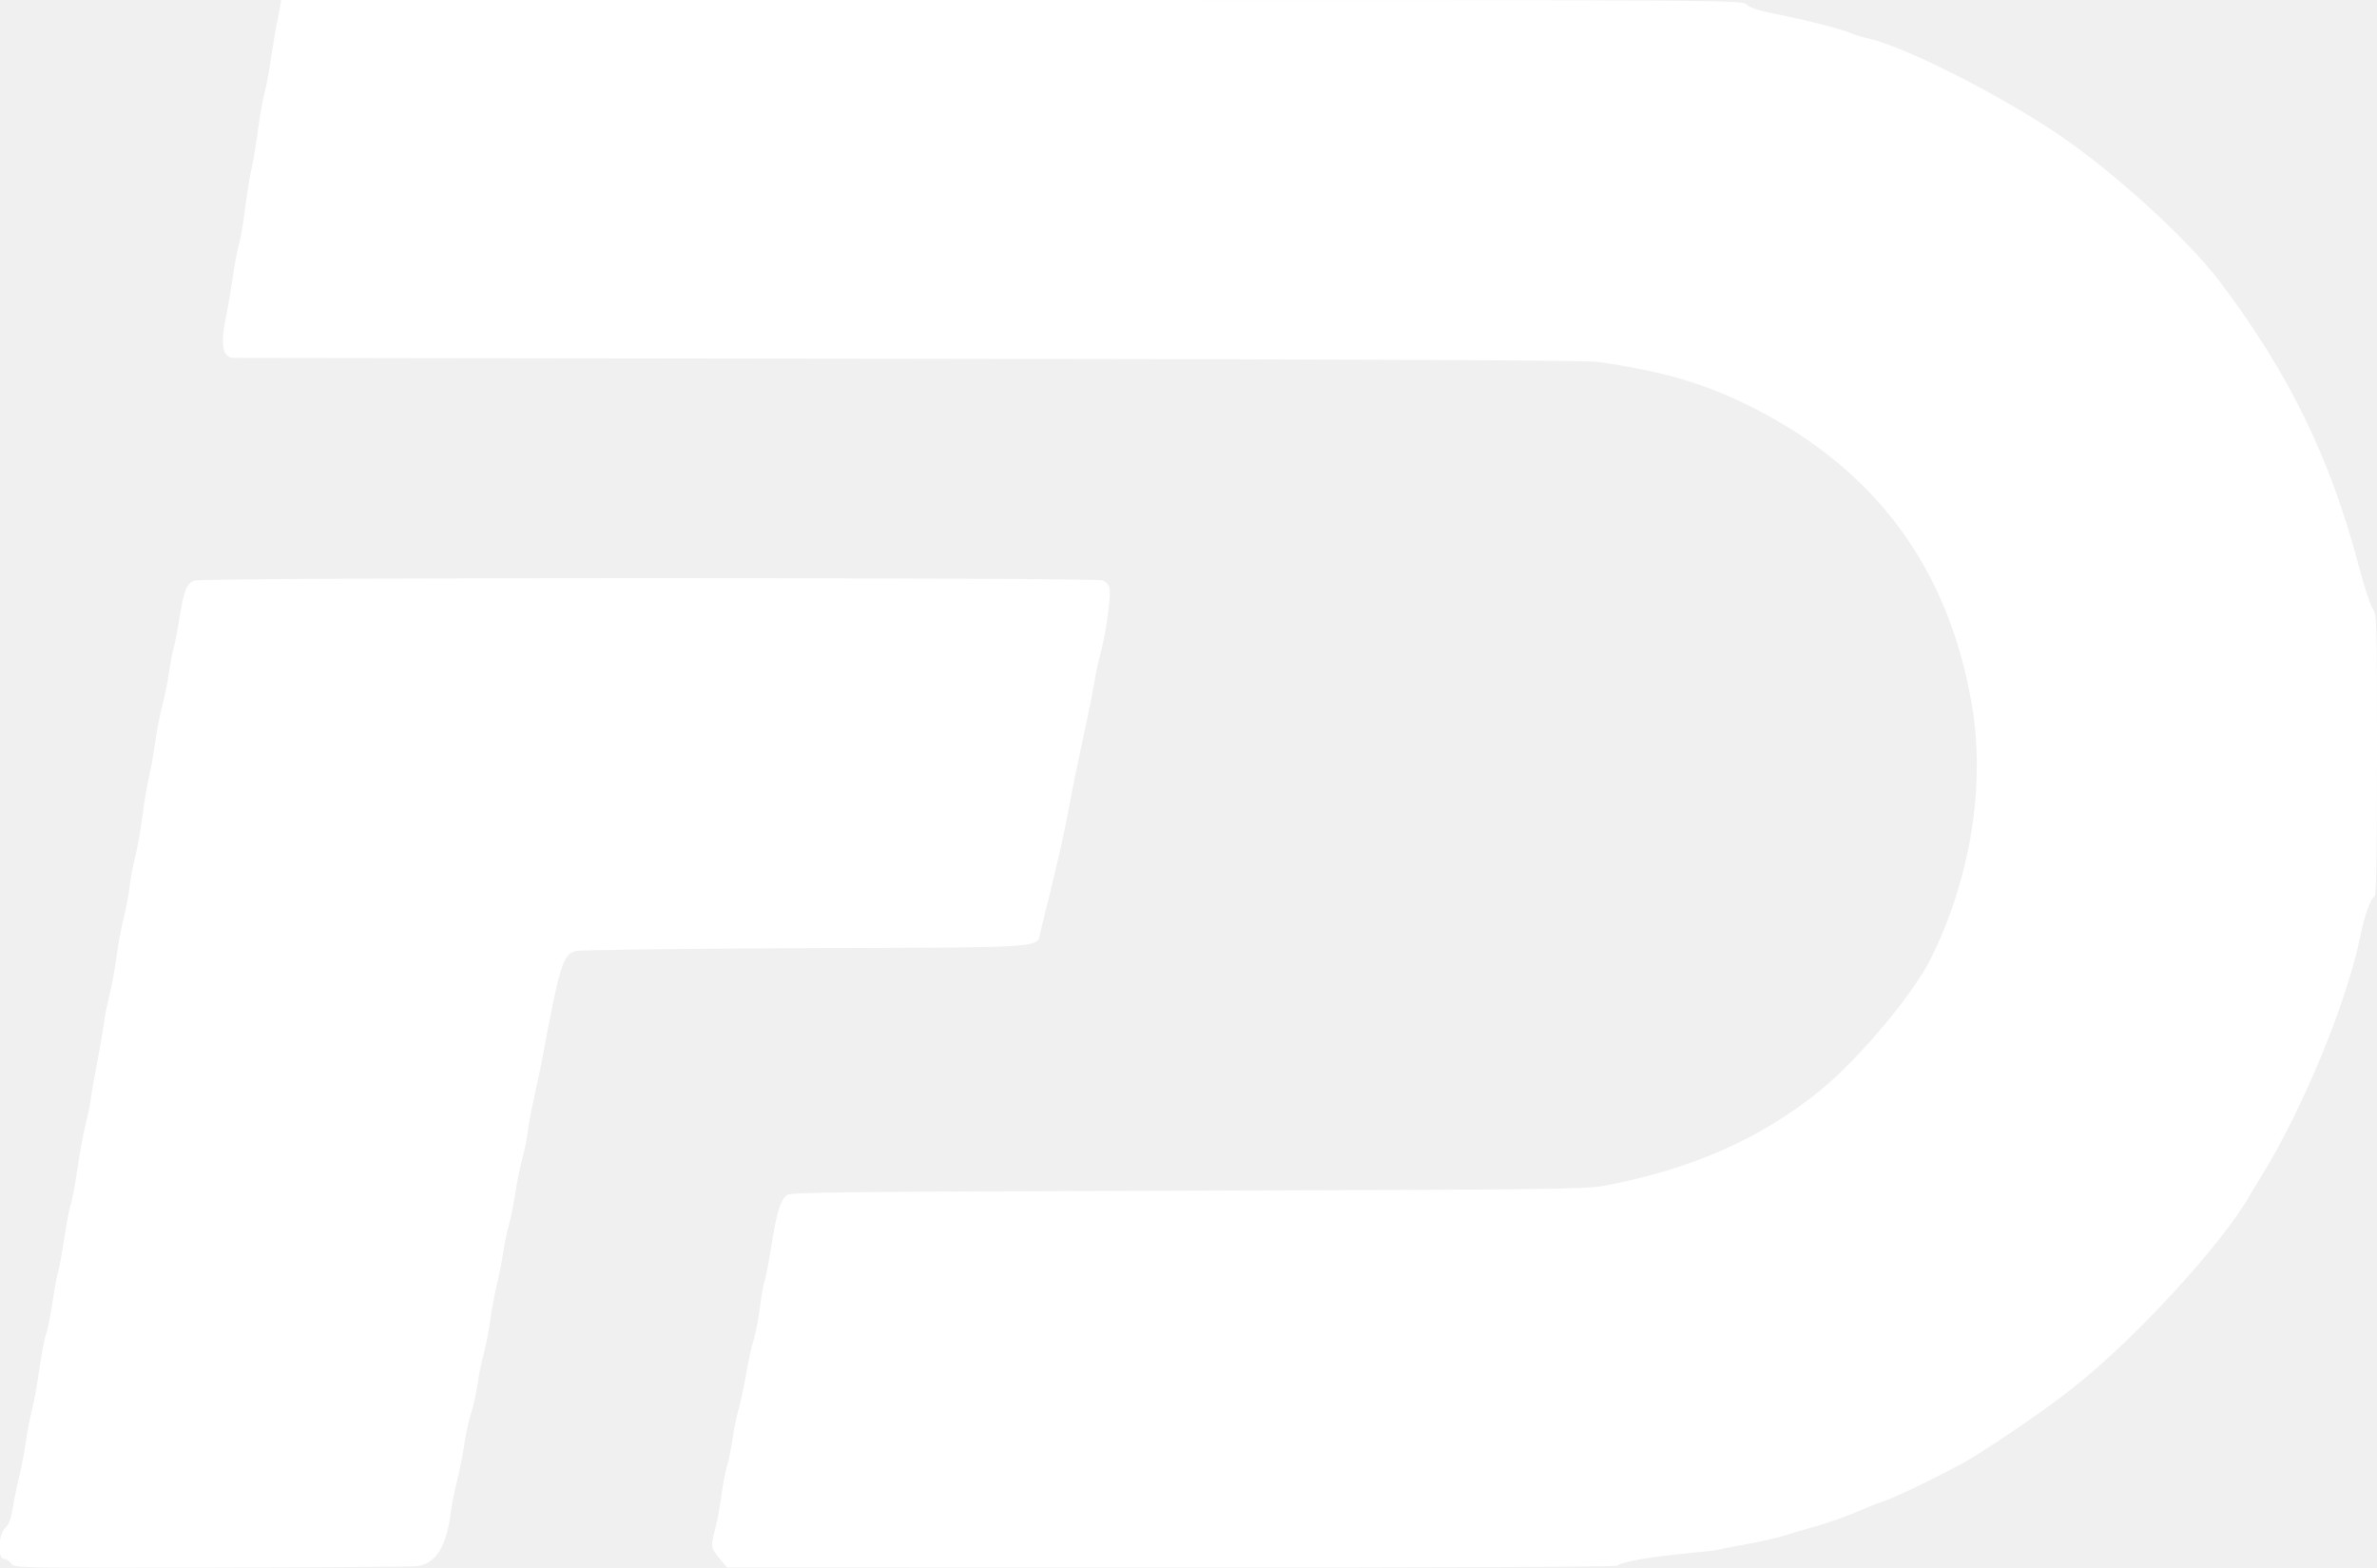
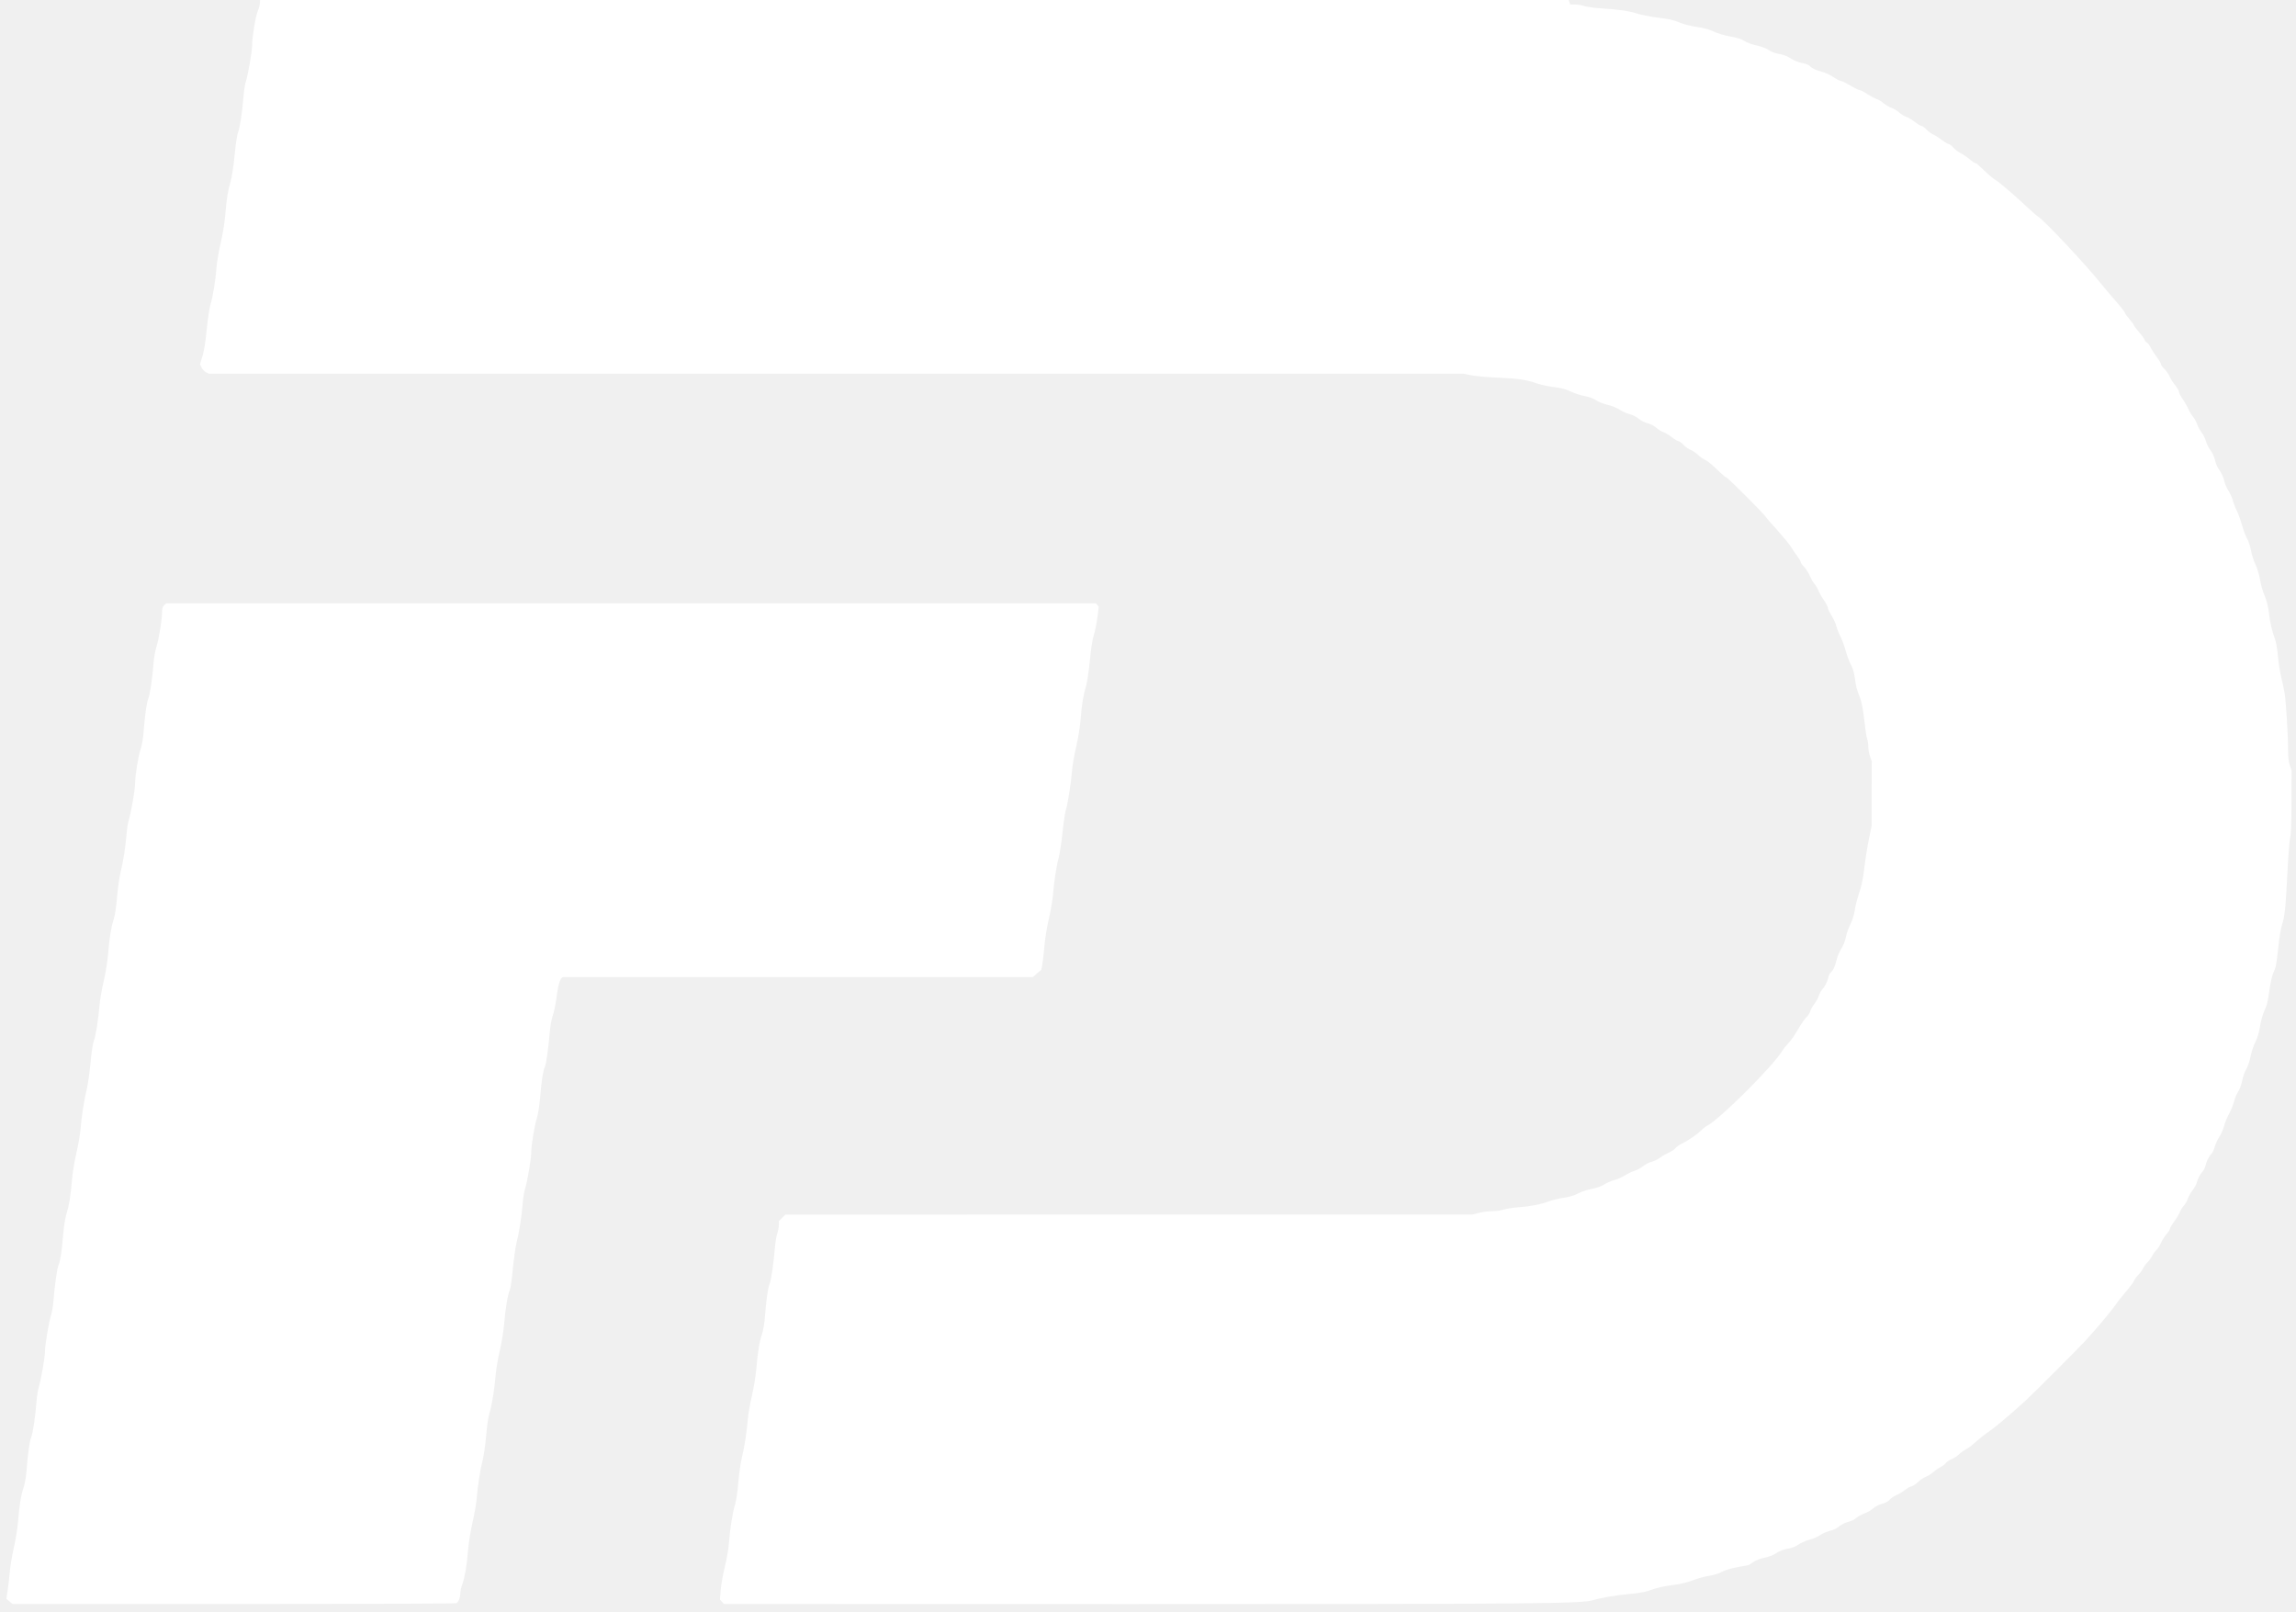
- <svg xmlns="http://www.w3.org/2000/svg" viewBox="0 0 185 122" width="185" height="122">
-   <path fill="#FFFFFF" fill-rule="evenodd" d="M0.87 121.68C0.76 121.49 0.51 121.33 0.33 121.33C-0.21 121.33 -0.15 119.43 0.4 118.92C0.69 118.65 0.85 118.24 1 117.32C1.11 116.64 1.34 115.5 1.52 114.79C1.69 114.07 1.92 112.91 2.01 112.2C2.11 111.5 2.33 110.35 2.5 109.67C2.67 108.98 2.93 107.53 3.08 106.44C3.24 105.35 3.46 104.17 3.59 103.82C3.71 103.48 3.93 102.35 4.09 101.32C4.24 100.29 4.42 99.28 4.5 99.08C4.58 98.87 4.8 97.68 4.99 96.44C5.18 95.2 5.41 93.98 5.51 93.73C5.6 93.48 5.83 92.26 6.02 91.01C6.2 89.77 6.49 88.19 6.66 87.5C6.84 86.81 7.03 85.88 7.08 85.42C7.14 84.96 7.37 83.68 7.58 82.58C7.79 81.48 8.02 80.17 8.08 79.67C8.14 79.16 8.34 78.17 8.52 77.45C8.7 76.74 8.95 75.35 9.08 74.37C9.21 73.39 9.47 72.02 9.65 71.33C9.82 70.65 10.02 69.6 10.09 69C10.15 68.4 10.35 67.39 10.51 66.74C10.68 66.09 10.94 64.63 11.09 63.49C11.23 62.35 11.46 61 11.59 60.49C11.72 59.99 11.93 58.78 12.07 57.82C12.2 56.86 12.47 55.51 12.65 54.83C12.83 54.14 13.06 53.02 13.15 52.33C13.25 51.65 13.4 50.82 13.5 50.5C13.6 50.18 13.82 49.04 13.99 47.97C14.34 45.88 14.51 45.46 15.12 45.18C15.66 44.93 85.38 44.93 85.84 45.17C86.02 45.26 86.23 45.47 86.32 45.64C86.52 46.01 86.13 49.1 85.67 50.77C85.49 51.42 85.27 52.47 85.17 53.1C85.07 53.73 84.81 55.07 84.59 56.08C83.95 59 83.48 61.29 83.17 63C83.01 63.87 82.72 65.26 82.53 66.08C82.33 66.91 82.07 68.03 81.94 68.58C81.82 69.13 81.58 70.11 81.41 70.75C81.25 71.39 81.05 72.2 80.97 72.54C80.67 73.8 81.86 73.72 62.58 73.79C52.78 73.83 45.16 73.93 44.81 74.01C43.82 74.27 43.57 75.09 42.23 82.25C42.1 82.98 41.8 84.37 41.59 85.33C41.37 86.3 41.14 87.52 41.08 88.05C41.02 88.58 40.83 89.54 40.65 90.17C40.48 90.8 40.22 92.06 40.09 92.95C39.95 93.85 39.73 94.93 39.6 95.35C39.47 95.77 39.28 96.71 39.17 97.44C39.06 98.16 38.84 99.31 38.66 100C38.49 100.69 38.27 101.89 38.17 102.67C38.07 103.45 37.84 104.63 37.66 105.31C37.47 105.98 37.25 107.11 37.15 107.81C37.05 108.51 36.83 109.5 36.66 110C36.49 110.5 36.27 111.52 36.16 112.25C36.06 112.98 35.8 114.3 35.59 115.17C35.37 116.04 35.15 117.16 35.09 117.67C34.76 120.33 33.92 121.7 32.48 121.88C32.08 121.93 24.85 121.98 16.42 122C1.12 122.02 1.08 122.02 0.87 121.68ZM56.08 121.38C55.3 120.45 55.29 120.41 55.65 119.04C55.83 118.33 56.06 117.11 56.16 116.33C56.26 115.55 56.44 114.57 56.57 114.15C56.7 113.73 56.89 112.79 57 112.06C57.1 111.34 57.33 110.22 57.51 109.58C57.68 108.94 57.94 107.7 58.09 106.83C58.24 105.96 58.49 104.8 58.66 104.25C58.83 103.69 59.05 102.55 59.15 101.71C59.26 100.86 59.41 99.99 59.49 99.77C59.58 99.54 59.84 98.19 60.07 96.75C60.5 94.15 60.73 93.43 61.26 92.99C61.51 92.78 66.02 92.74 92.4 92.66C120.94 92.58 123.37 92.55 124.83 92.28C131.6 91.02 137.04 88.62 141.67 84.86C144.69 82.39 148.9 77.38 150.28 74.58C153.38 68.33 154.55 61.05 153.45 54.75C151.63 44.24 146.02 36.62 136.54 31.78C132.79 29.87 129.55 28.91 124.33 28.16C123.47 28.04 106.7 27.96 70.75 27.92C41.97 27.89 18.29 27.85 18.14 27.85C17.31 27.81 17.14 26.78 17.59 24.64C17.73 23.97 17.96 22.63 18.1 21.68C18.23 20.72 18.45 19.56 18.58 19.1C18.72 18.63 18.94 17.35 19.07 16.25C19.21 15.15 19.43 13.76 19.57 13.17C19.71 12.57 19.94 11.19 20.08 10.1C20.22 9.01 20.45 7.74 20.58 7.27C20.71 6.8 20.93 5.63 21.07 4.67C21.21 3.7 21.41 2.54 21.5 2.08C21.6 1.62 21.72 0.97 21.78 0.62L21.88 -0L78.72 -0C135.56 0 135.56 0 135.95 0.36C136.22 0.62 136.87 0.83 138.21 1.09C140.52 1.55 143.27 2.25 144.05 2.58C144.37 2.71 144.99 2.91 145.43 3C148.2 3.62 155.45 7.27 160.08 10.38C164.35 13.23 170.2 18.55 172.7 21.83C178.1 28.95 181.36 35.6 183.59 44.08C184 45.64 184.49 47.12 184.67 47.37C184.99 47.81 185 48.12 185 58.73C185 66.57 184.95 69.68 184.81 69.76C184.48 69.97 184.03 71.22 183.67 73C182.6 78.18 179.08 86.63 175.87 91.75C175.58 92.21 175.22 92.8 175.08 93.06C172.92 96.86 166.08 104.3 161.25 108.08C159.23 109.66 156.28 111.7 153.55 113.41C152.31 114.19 147.76 116.44 146.79 116.76C146.31 116.92 145.62 117.18 145.25 117.35C144.1 117.87 142.3 118.52 141.08 118.85C140.44 119.03 139.47 119.32 138.92 119.49C138.37 119.67 137.02 119.98 135.92 120.17C134.82 120.37 133.87 120.56 133.82 120.59C133.76 120.63 132.52 120.77 131.07 120.91C128.28 121.18 126.07 121.58 125.91 121.84C125.85 121.94 112.54 122 91.2 121.99L56.58 121.98L56.08 121.38Z" />
+ <svg xmlns="http://www.w3.org/2000/svg" viewBox="0 0 255 179" width="255" height="179">
+   <path fill="#FFFFFF" fill-rule="evenodd" d="M1.05 177.83L0.71 177.54L0.85 176.61C0.93 176.1 1.03 175.21 1.08 174.62C1.12 174.04 1.32 172.83 1.52 171.94C1.73 171.05 1.94 169.73 2 169C2.15 167.16 2.35 165.92 2.62 165.19C2.74 164.84 2.88 164.08 2.93 163.5C3.09 161.41 3.28 160.06 3.46 159.62C3.65 159.18 3.92 157.38 4.06 155.56C4.1 155.01 4.22 154.31 4.32 154C4.56 153.23 5 150.69 5 150C5 149.31 5.44 146.77 5.68 146C5.78 145.69 5.9 144.99 5.94 144.44C6.07 142.78 6.35 140.79 6.48 140.54C6.68 140.15 6.86 139.01 7 137.25C7.08 136.3 7.24 135.24 7.38 134.81C7.68 133.86 7.85 132.8 7.99 131.06C8.05 130.3 8.27 128.95 8.48 128.06C8.69 127.17 8.89 125.99 8.94 125.44C9.04 124.05 9.35 122.11 9.63 121C9.76 120.48 9.94 119.16 10.05 118.06C10.15 116.96 10.31 115.87 10.41 115.62C10.62 115.14 10.94 113.11 11.06 111.56C11.11 111.01 11.31 109.83 11.52 108.94C11.73 108.04 11.94 106.72 12 106C12.14 104.26 12.34 102.96 12.62 102.12C12.76 101.73 12.92 100.65 13 99.62C13.09 98.63 13.26 97.39 13.39 96.88C13.67 95.77 13.96 93.95 14.06 92.56C14.1 92.01 14.22 91.31 14.32 91C14.56 90.24 15 87.69 15 87.04C15 86.17 15.37 83.86 15.62 83.19C15.74 82.84 15.88 82.08 15.93 81.5C16.09 79.41 16.28 78.06 16.46 77.62C16.65 77.18 16.92 75.38 17.06 73.56C17.1 73.01 17.25 72.22 17.38 71.81C17.65 70.97 18 68.79 18 67.96C18 67.59 18.07 67.35 18.23 67.21L18.46 67L70.09 67L121.72 67L121.88 67.19L122.03 67.38L121.88 68.59C121.79 69.26 121.61 70.15 121.47 70.56C121.33 71.01 121.15 72.15 121.04 73.38C120.93 74.51 120.74 75.78 120.62 76.19C120.32 77.16 120.14 78.23 120.01 79.94C119.95 80.7 119.73 82.05 119.52 82.94C119.31 83.83 119.1 85.04 119.06 85.62C118.96 86.92 118.56 89.45 118.38 89.93C118.3 90.13 118.13 91.28 118 92.49C117.87 93.7 117.67 94.97 117.57 95.31C117.35 96.06 117.04 98.04 116.94 99.44C116.89 99.99 116.69 101.17 116.48 102.06C116.27 102.95 116.05 104.33 115.99 105.12C115.92 105.91 115.82 106.82 115.76 107.12L115.65 107.69L115.18 108.09L114.71 108.5L88.76 108.5C74.49 108.5 62.72 108.5 62.6 108.5C62.25 108.5 62.03 109.1 61.82 110.69C61.71 111.51 61.51 112.47 61.38 112.81C61.26 113.16 61.12 113.92 61.07 114.5C60.93 116.23 60.66 118.21 60.52 118.46C60.32 118.85 60.14 119.99 60 121.75C59.92 122.71 59.76 123.76 59.62 124.19C59.35 125.02 59 127.2 59 128.03C59 128.69 58.56 131.24 58.32 132C58.22 132.31 58.1 133.01 58.06 133.56C57.96 134.94 57.66 136.88 57.37 138C57.24 138.52 57.06 139.85 56.95 140.96C56.85 142.07 56.7 143.1 56.62 143.26C56.41 143.65 56.13 145.33 56 146.94C55.94 147.7 55.73 149.05 55.52 149.94C55.31 150.83 55.11 152.01 55.06 152.56C54.94 154.16 54.62 156.13 54.37 156.88C54.25 157.26 54.08 158.35 54 159.38C53.91 160.37 53.74 161.61 53.61 162.12C53.33 163.22 53.05 165.04 52.94 166.44C52.89 166.99 52.69 168.16 52.48 169.05C52.28 169.94 52.06 171.26 52 171.99C51.84 173.87 51.64 175.09 51.37 175.85C51.23 176.21 51.12 176.71 51.12 176.95C51.12 177.4 50.94 177.87 50.7 178.03C50.62 178.08 39.5 178.12 25.98 178.12L1.39 178.12L1.05 177.83ZM80.19 177.88L79.96 177.63L80.04 176.59C80.08 176.03 80.29 174.86 80.5 174C80.71 173.14 80.91 171.99 80.95 171.44C81.06 169.89 81.37 167.89 81.63 167.12C81.75 166.74 81.92 165.65 82 164.62C82.09 163.63 82.26 162.39 82.39 161.88C82.67 160.78 82.95 158.96 83.06 157.56C83.11 157.01 83.31 155.84 83.52 154.95C83.72 154.06 83.94 152.74 84 152.01C84.15 150.16 84.35 148.92 84.62 148.19C84.74 147.84 84.88 147.08 84.93 146.5C85.09 144.41 85.28 143.06 85.46 142.62C85.65 142.18 85.91 140.39 86.07 138.5C86.12 137.92 86.23 137.22 86.33 136.96C86.42 136.69 86.5 136.27 86.5 136.04L86.5 135.61L86.87 135.24L87.23 134.88L125.4 134.87L163.56 134.87L164.25 134.69C164.63 134.59 165.28 134.5 165.7 134.5C166.12 134.5 166.69 134.42 166.95 134.33C167.22 134.24 167.97 134.12 168.61 134.07C169.97 133.97 171.17 133.74 172.07 133.39C172.42 133.26 173.13 133.09 173.66 133.01C174.28 132.93 174.87 132.75 175.3 132.52C175.68 132.32 176.36 132.09 176.83 132.01C177.34 131.92 177.87 131.73 178.14 131.55C178.39 131.38 178.89 131.16 179.24 131.06C179.59 130.97 180.15 130.73 180.47 130.52C180.8 130.32 181.27 130.09 181.52 130.02C181.78 129.96 182.2 129.73 182.46 129.52C182.72 129.31 183.16 129.08 183.44 129.01C183.72 128.94 184.14 128.73 184.38 128.55C184.62 128.37 185.06 128.12 185.37 127.98C185.67 127.85 186 127.63 186.09 127.5C186.18 127.37 186.5 127.14 186.79 127C187.5 126.66 188.48 125.98 188.94 125.53C189.14 125.32 189.45 125.08 189.62 125C191.02 124.27 196.92 118.39 197.94 116.7C198.07 116.47 198.36 116.12 198.56 115.91C198.92 115.56 199.27 115.04 200 113.81C200.17 113.52 200.46 113.13 200.64 112.95C200.83 112.76 201.01 112.47 201.06 112.28C201.1 112.1 201.3 111.75 201.49 111.51C201.68 111.26 201.91 110.86 201.99 110.61C202.07 110.37 202.24 110.05 202.36 109.91C202.67 109.58 202.95 109.03 203.06 108.54C203.1 108.32 203.23 108.07 203.33 107.99C203.6 107.76 203.82 107.28 203.99 106.54C204.08 106.18 204.31 105.64 204.51 105.33C204.72 105.03 204.94 104.46 205.01 104.06C205.08 103.67 205.31 103.03 205.51 102.64C205.72 102.24 205.92 101.59 205.99 101.11C206.05 100.66 206.27 99.79 206.48 99.18C206.74 98.42 206.93 97.51 207.06 96.35C207.17 95.41 207.4 93.98 207.57 93.16L207.87 91.69L207.87 88.11L207.88 84.53L207.69 84C207.58 83.71 207.5 83.23 207.5 82.93C207.5 82.63 207.44 82.24 207.37 82.05C207.3 81.87 207.16 80.92 207.05 79.95C206.92 78.79 206.76 77.93 206.56 77.44C206.18 76.45 206.15 76.34 206 75.26C205.92 74.71 205.75 74.12 205.57 73.82C205.41 73.54 205.16 72.87 205.01 72.34C204.87 71.8 204.59 71.04 204.39 70.65C204.19 70.26 203.99 69.74 203.94 69.5C203.89 69.26 203.66 68.75 203.42 68.37C203.19 67.99 203 67.59 203 67.48C203 67.37 202.81 67 202.57 66.65C202.33 66.31 202.05 65.81 201.94 65.55C201.83 65.28 201.63 64.95 201.5 64.81C201.37 64.68 201.15 64.28 201 63.94C200.85 63.59 200.57 63.15 200.37 62.95C200.16 62.76 200 62.52 200 62.43C200 62.34 199.81 62.02 199.58 61.71C199.34 61.41 199.08 61.02 199 60.86C198.91 60.7 198.62 60.31 198.36 60C198.09 59.69 197.71 59.24 197.5 59C197.3 58.76 196.95 58.37 196.72 58.13C196.5 57.89 196.22 57.55 196.1 57.38C195.8 56.94 191.85 53 191.71 53C191.65 53 191.35 52.76 191.05 52.47C190.02 51.48 189.73 51.25 189.33 51.05C189.12 50.94 188.77 50.69 188.56 50.49C188.36 50.3 187.99 50.05 187.75 49.95C187.51 49.85 187.15 49.59 186.96 49.38C186.76 49.17 186.53 49 186.44 49C186.34 49 186 48.8 185.68 48.55C185.36 48.3 184.91 48.04 184.7 47.97C184.49 47.9 184.14 47.68 183.94 47.49C183.73 47.3 183.3 47.08 182.99 47C182.67 46.92 182.23 46.7 182 46.5C181.77 46.3 181.33 46.08 181.01 46C180.7 45.92 180.19 45.7 179.9 45.5C179.6 45.3 178.99 45.06 178.54 44.96C178.1 44.85 177.52 44.62 177.26 44.45C176.98 44.25 176.47 44.06 175.99 43.98C175.55 43.9 174.87 43.68 174.48 43.49C173.99 43.24 173.43 43.09 172.63 42.99C172 42.92 171.1 42.72 170.63 42.56C169.5 42.16 168.57 42.03 166.25 41.93C165.18 41.89 163.92 41.77 163.44 41.68L162.56 41.5L92.88 41.5L23.19 41.5L22.88 41.34C22.7 41.25 22.48 41.02 22.39 40.82L22.21 40.45L22.5 39.51C22.67 38.94 22.85 37.77 22.96 36.56C23.07 35.46 23.25 34.23 23.38 33.81C23.64 32.98 23.95 31.08 24.06 29.56C24.11 29.01 24.31 27.83 24.52 26.94C24.73 26.05 24.95 24.7 25.01 23.94C25.15 22.18 25.31 21.14 25.62 20.12C25.75 19.68 25.95 18.37 26.06 17.21C26.17 16.01 26.34 14.92 26.45 14.65C26.65 14.18 26.91 12.41 27.06 10.56C27.1 10.01 27.22 9.31 27.32 9C27.56 8.24 28 5.69 28 5.04C28 4.11 28.38 1.83 28.63 1.23C28.77 0.9 28.87 0.5 28.87 0.32L28.88 0L101.55 0L174.23 0L174.31 0.25L174.39 0.5L174.93 0.5C175.23 0.5 175.69 0.58 175.95 0.67C176.22 0.76 177.06 0.88 177.81 0.93C179.8 1.05 181.02 1.23 181.83 1.51C182.22 1.64 183.2 1.84 183.99 1.94C185.62 2.15 185.65 2.16 186.69 2.56C187.1 2.72 187.92 2.92 188.5 3C189.17 3.09 189.84 3.27 190.31 3.5C190.72 3.7 191.56 3.95 192.18 4.05C192.92 4.18 193.44 4.35 193.74 4.55C193.99 4.72 194.59 4.94 195.07 5.04C195.56 5.14 196.17 5.37 196.43 5.55C196.69 5.72 197.11 5.9 197.36 5.94C198.06 6.06 198.52 6.23 199 6.56C199.24 6.72 199.76 6.92 200.15 7C200.54 7.07 200.93 7.22 201.01 7.33C201.23 7.59 201.7 7.81 202.39 7.98C202.71 8.06 203.26 8.32 203.62 8.56C203.98 8.8 204.37 9 204.48 9C204.59 9 205.05 9.23 205.5 9.5C205.95 9.77 206.41 10 206.52 10C206.63 10 207.01 10.19 207.36 10.43C207.71 10.66 208.18 10.91 208.4 10.99C208.63 11.06 209 11.28 209.22 11.48C209.45 11.67 209.84 11.9 210.1 11.99C210.35 12.08 210.73 12.31 210.94 12.5C211.14 12.69 211.49 12.9 211.7 12.97C211.91 13.04 212.36 13.3 212.68 13.55C213 13.8 213.34 14 213.44 14C213.53 14 213.76 14.17 213.96 14.38C214.15 14.59 214.49 14.84 214.7 14.93C214.91 15.02 215.35 15.3 215.68 15.55C216 15.8 216.34 16 216.44 16C216.53 16 216.74 16.16 216.91 16.36C217.08 16.56 217.44 16.84 217.71 16.98C217.98 17.12 218.45 17.43 218.74 17.68C219.03 17.92 219.33 18.12 219.41 18.12C219.48 18.12 219.75 18.34 220.01 18.59C220.65 19.23 221.42 19.89 221.72 20.05C222.06 20.24 223.93 21.85 225.14 23C225.69 23.51 226.23 23.98 226.35 24.05C226.99 24.41 231.71 29.44 233.5 31.69C233.81 32.07 234.27 32.63 234.53 32.91C235.43 33.93 236 34.64 236 34.75C236 34.81 236.22 35.12 236.5 35.44C236.78 35.76 237 36.07 237 36.13C237 36.19 237.25 36.52 237.55 36.86C237.85 37.2 238.14 37.59 238.18 37.73C238.22 37.87 238.34 38.01 238.44 38.04C238.53 38.08 238.73 38.34 238.88 38.63C239.02 38.91 239.33 39.39 239.57 39.7C239.81 40.01 240 40.34 240 40.44C240 40.53 240.16 40.76 240.37 40.95C240.57 41.14 240.83 41.52 240.96 41.8C241.08 42.08 241.36 42.53 241.59 42.8C241.82 43.07 242 43.39 242 43.51C242 43.63 242.19 44 242.43 44.35C242.67 44.69 242.95 45.18 243.05 45.43C243.16 45.69 243.38 46.06 243.55 46.26C243.72 46.46 243.92 46.83 244.01 47.09C244.09 47.35 244.32 47.76 244.5 48C244.69 48.24 244.92 48.69 245 49C245.08 49.31 245.31 49.76 245.51 50.01C245.7 50.26 245.93 50.74 246 51.07C246.07 51.41 246.24 51.83 246.36 52C246.71 52.48 246.96 53.02 247.06 53.5C247.11 53.74 247.31 54.19 247.5 54.5C247.7 54.81 247.92 55.31 248 55.62C248.08 55.93 248.28 56.45 248.45 56.77C248.61 57.1 248.87 57.8 249.01 58.34C249.16 58.87 249.41 59.54 249.57 59.81C249.73 60.09 249.92 60.68 250 61.12C250.08 61.57 250.3 62.27 250.5 62.69C250.7 63.1 250.93 63.86 251.01 64.38C251.08 64.89 251.31 65.68 251.51 66.14C251.74 66.67 251.91 67.36 252 68.08C252.13 69.2 252.31 69.99 252.67 70.98C252.78 71.27 252.93 72.15 253 72.91C253.07 73.68 253.24 74.73 253.37 75.25C253.5 75.77 253.67 76.55 253.74 77C253.89 77.94 254.13 81.77 254.12 83.37C254.12 84.04 254.2 84.68 254.32 85.02L254.51 85.56L254.5 89.09C254.5 91.29 254.44 92.76 254.36 92.97C254.29 93.16 254.15 94.89 254.05 96.81C253.86 100.75 253.75 101.8 253.45 102.67C253.34 103 253.16 104.04 253.06 104.98C252.82 107.18 252.76 107.47 252.49 108.01C252.37 108.26 252.18 109.07 252.07 109.82C251.83 111.45 251.82 111.5 251.43 112.38C251.27 112.77 251.07 113.5 251 114.01C250.92 114.57 250.72 115.24 250.5 115.69C250.29 116.1 250.04 116.84 249.95 117.34C249.85 117.84 249.63 118.48 249.45 118.78C249.28 119.07 249.08 119.65 249.01 120.06C248.93 120.47 248.74 121 248.57 121.24C248.4 121.49 248.2 121.97 248.12 122.31C248.04 122.66 247.79 123.28 247.56 123.69C247.34 124.1 247.09 124.72 247.01 125.06C246.92 125.41 246.69 125.94 246.48 126.25C246.28 126.56 246.05 127.05 245.98 127.33C245.91 127.62 245.75 127.96 245.63 128.1C245.33 128.41 245.05 128.97 244.95 129.45C244.9 129.67 244.76 129.95 244.63 130.09C244.35 130.39 244.06 130.95 243.96 131.39C243.92 131.56 243.71 131.92 243.51 132.18C243.31 132.43 243.07 132.85 242.99 133.1C242.91 133.36 242.71 133.7 242.55 133.88C242.39 134.05 242.17 134.4 242.07 134.66C241.96 134.92 241.67 135.39 241.43 135.7C241.2 136.01 241 136.35 241 136.44C241 136.54 240.83 136.81 240.62 137.04C240.42 137.28 240.14 137.72 240 138.03C239.87 138.33 239.64 138.69 239.49 138.82C239.34 138.95 239.12 139.26 239 139.5C238.88 139.74 238.65 140.05 238.5 140.19C238.35 140.32 238.12 140.63 238 140.88C237.88 141.12 237.65 141.42 237.5 141.56C237.35 141.7 237.14 141.98 237.03 142.19C236.85 142.54 236.68 142.77 235.62 144.03C235.38 144.32 235.08 144.71 234.97 144.89C234.74 145.25 233.28 147.03 232.51 147.88C232.23 148.18 231.8 148.66 231.56 148.94C230.98 149.59 225.59 154.98 224.94 155.56C224.66 155.8 224.18 156.23 223.88 156.51C222.85 157.43 221.32 158.7 220.94 158.94C220.57 159.17 219.77 159.81 219.08 160.43C218.89 160.61 218.55 160.84 218.33 160.95C218.12 161.06 217.77 161.31 217.56 161.51C217.36 161.7 216.98 161.95 216.73 162.05C216.47 162.16 216.19 162.35 216.1 162.48C216.01 162.61 215.74 162.81 215.5 162.93C215.26 163.05 214.89 163.31 214.69 163.49C214.48 163.68 214.12 163.91 213.88 164C213.63 164.09 213.25 164.35 213.03 164.57C212.81 164.79 212.47 165.01 212.29 165.06C212.1 165.1 211.78 165.29 211.57 165.46C211.36 165.64 210.94 165.89 210.64 166.02C210.34 166.15 209.99 166.39 209.86 166.55C209.73 166.72 209.38 166.91 209.03 166.99C208.71 167.07 208.27 167.3 208.06 167.49C207.86 167.68 207.43 167.93 207.11 168.05C206.79 168.16 206.37 168.4 206.17 168.56C205.98 168.73 205.65 168.9 205.44 168.95C204.97 169.05 204.41 169.33 204.09 169.63C203.96 169.75 203.57 169.92 203.23 170C202.9 170.08 202.41 170.29 202.16 170.47C201.9 170.64 201.35 170.88 200.94 170.99C200.53 171.11 199.97 171.35 199.71 171.54C199.44 171.72 199.02 171.9 198.77 171.94C198.06 172.06 197.6 172.23 197.13 172.56C196.88 172.72 196.35 172.92 195.94 172.99C195.53 173.07 194.99 173.27 194.72 173.46L194.24 173.79L192.97 174.03C192.23 174.17 191.49 174.39 191.19 174.57C190.9 174.74 190.31 174.92 189.84 174.99C189.38 175.05 188.56 175.28 188.01 175.49C187.42 175.72 186.58 175.92 185.92 176C184.8 176.13 184.01 176.31 183.01 176.68C182.7 176.79 181.83 176.94 181.07 177C179.52 177.14 177.84 177.42 177 177.68C175.72 178.09 171.13 178.13 125.55 178.13L80.41 178.12L80.19 177.88Z" />
</svg>
